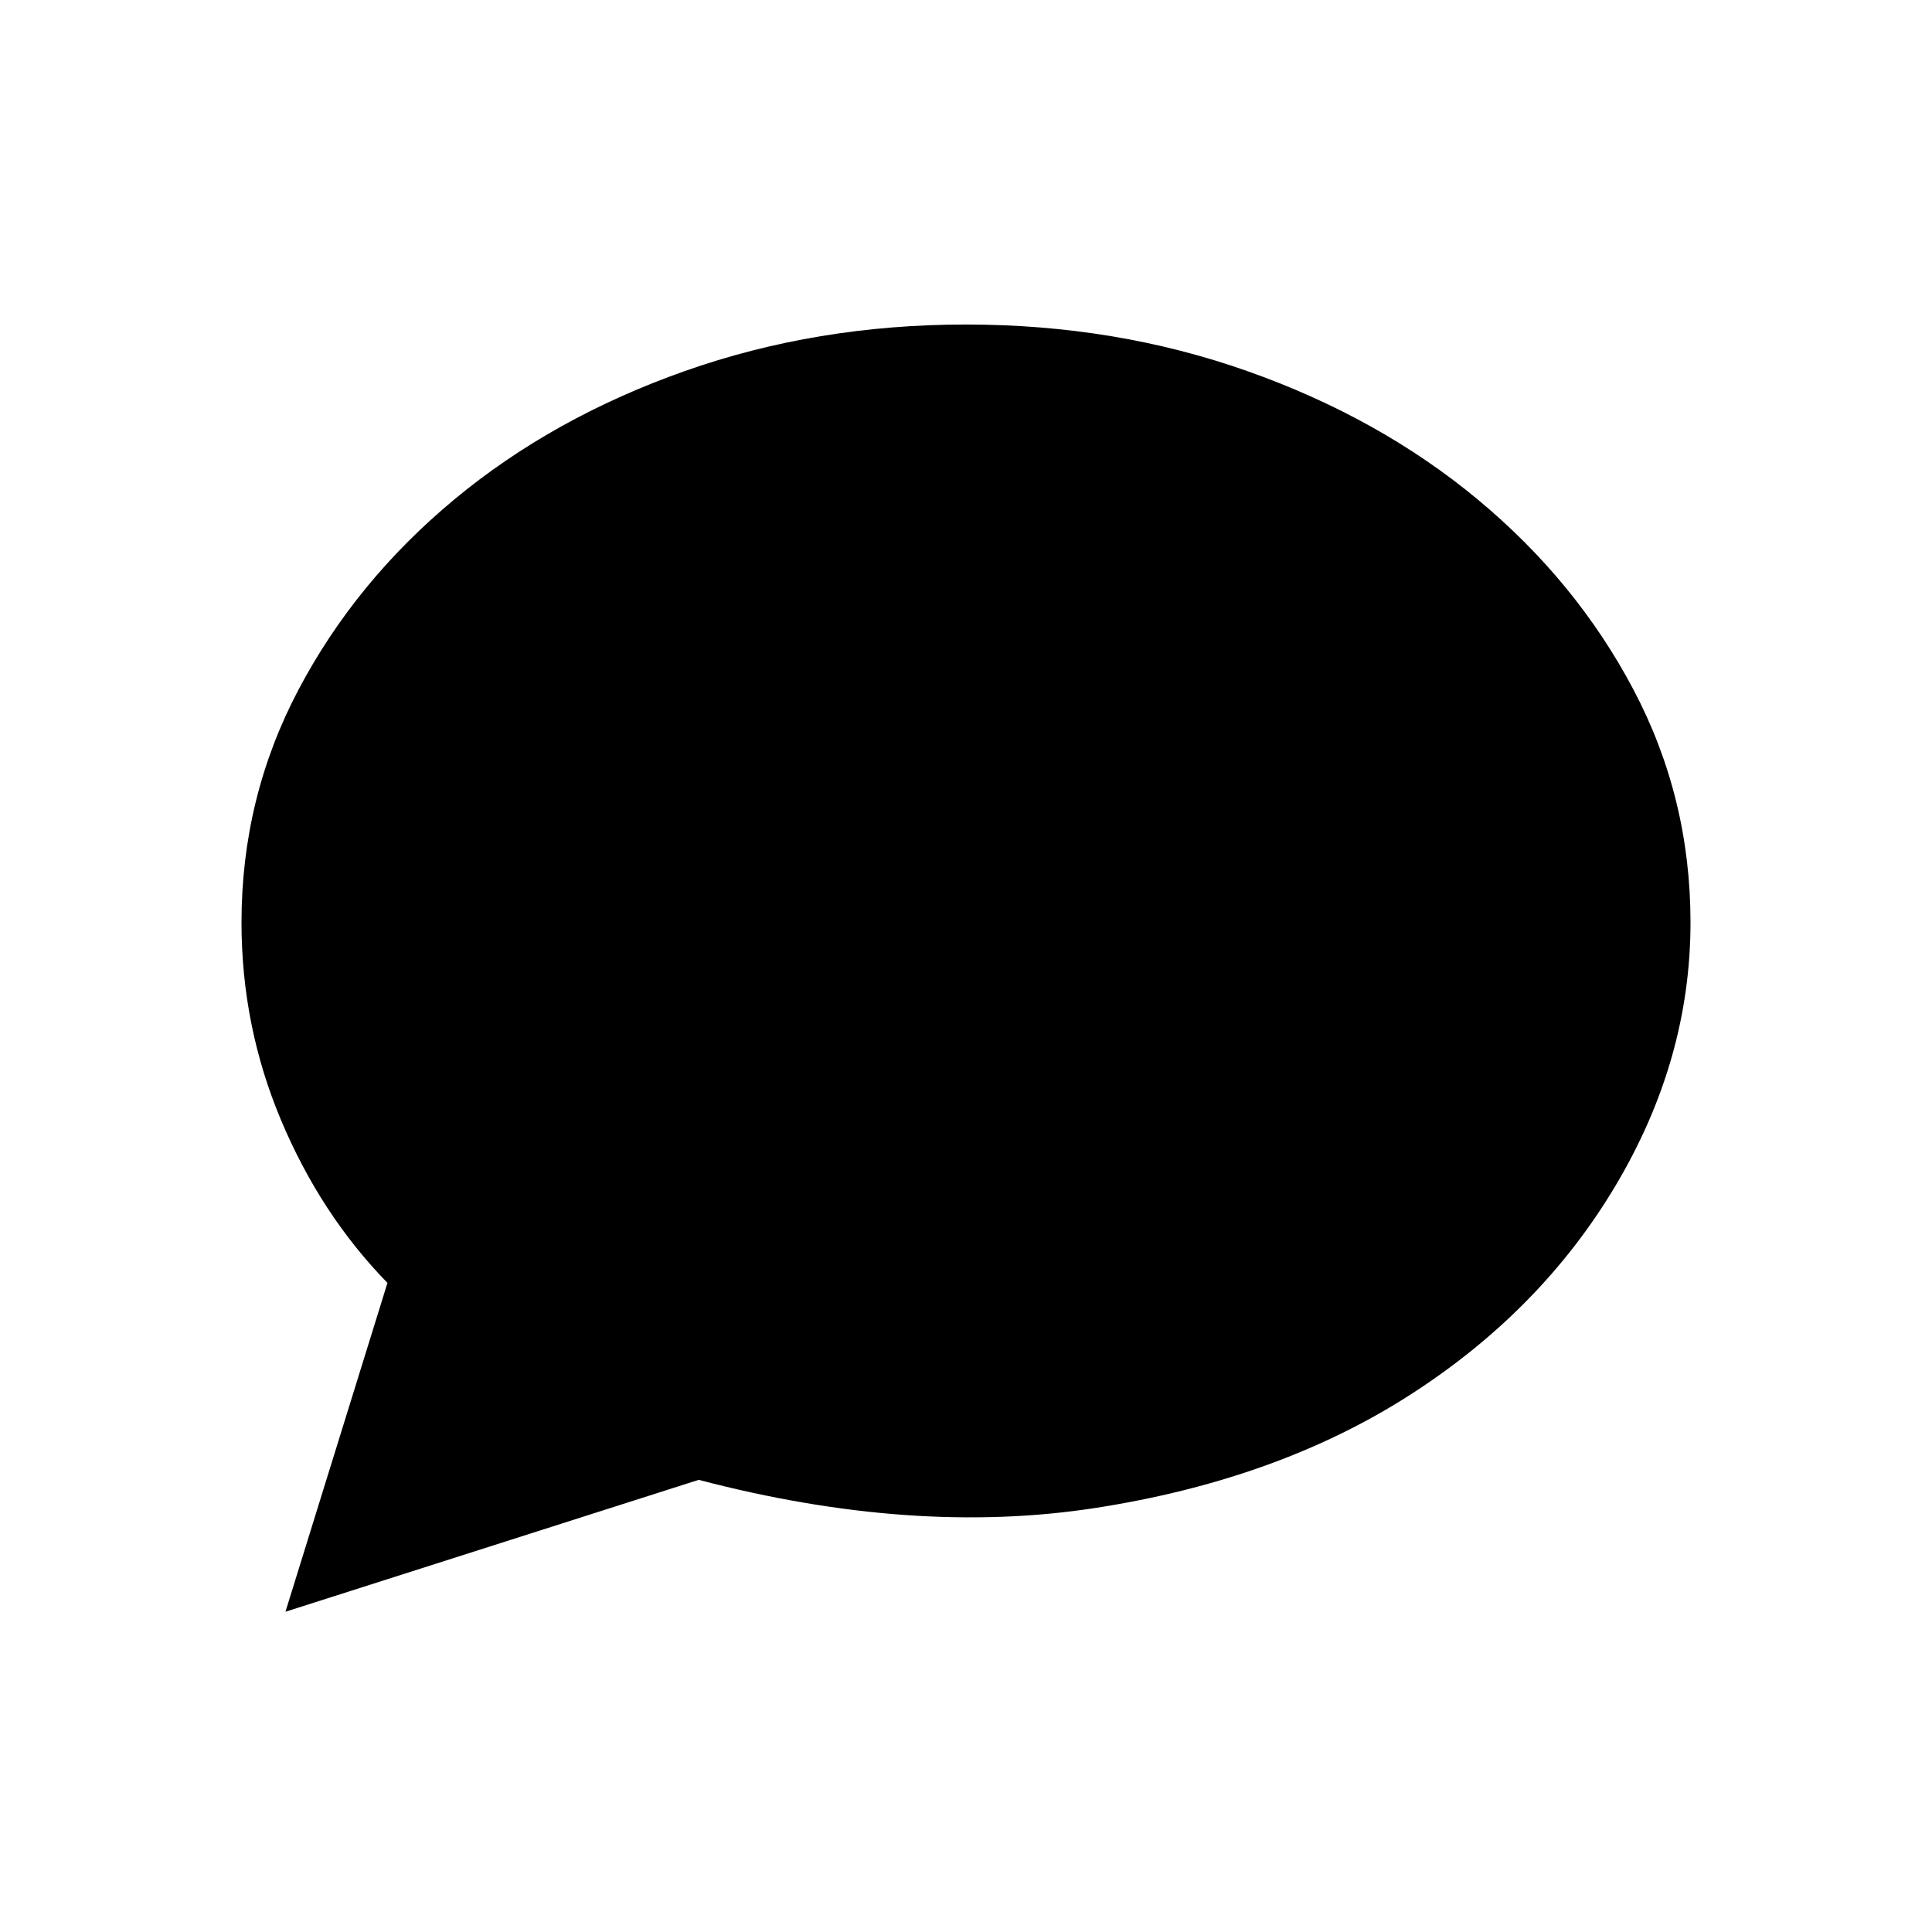
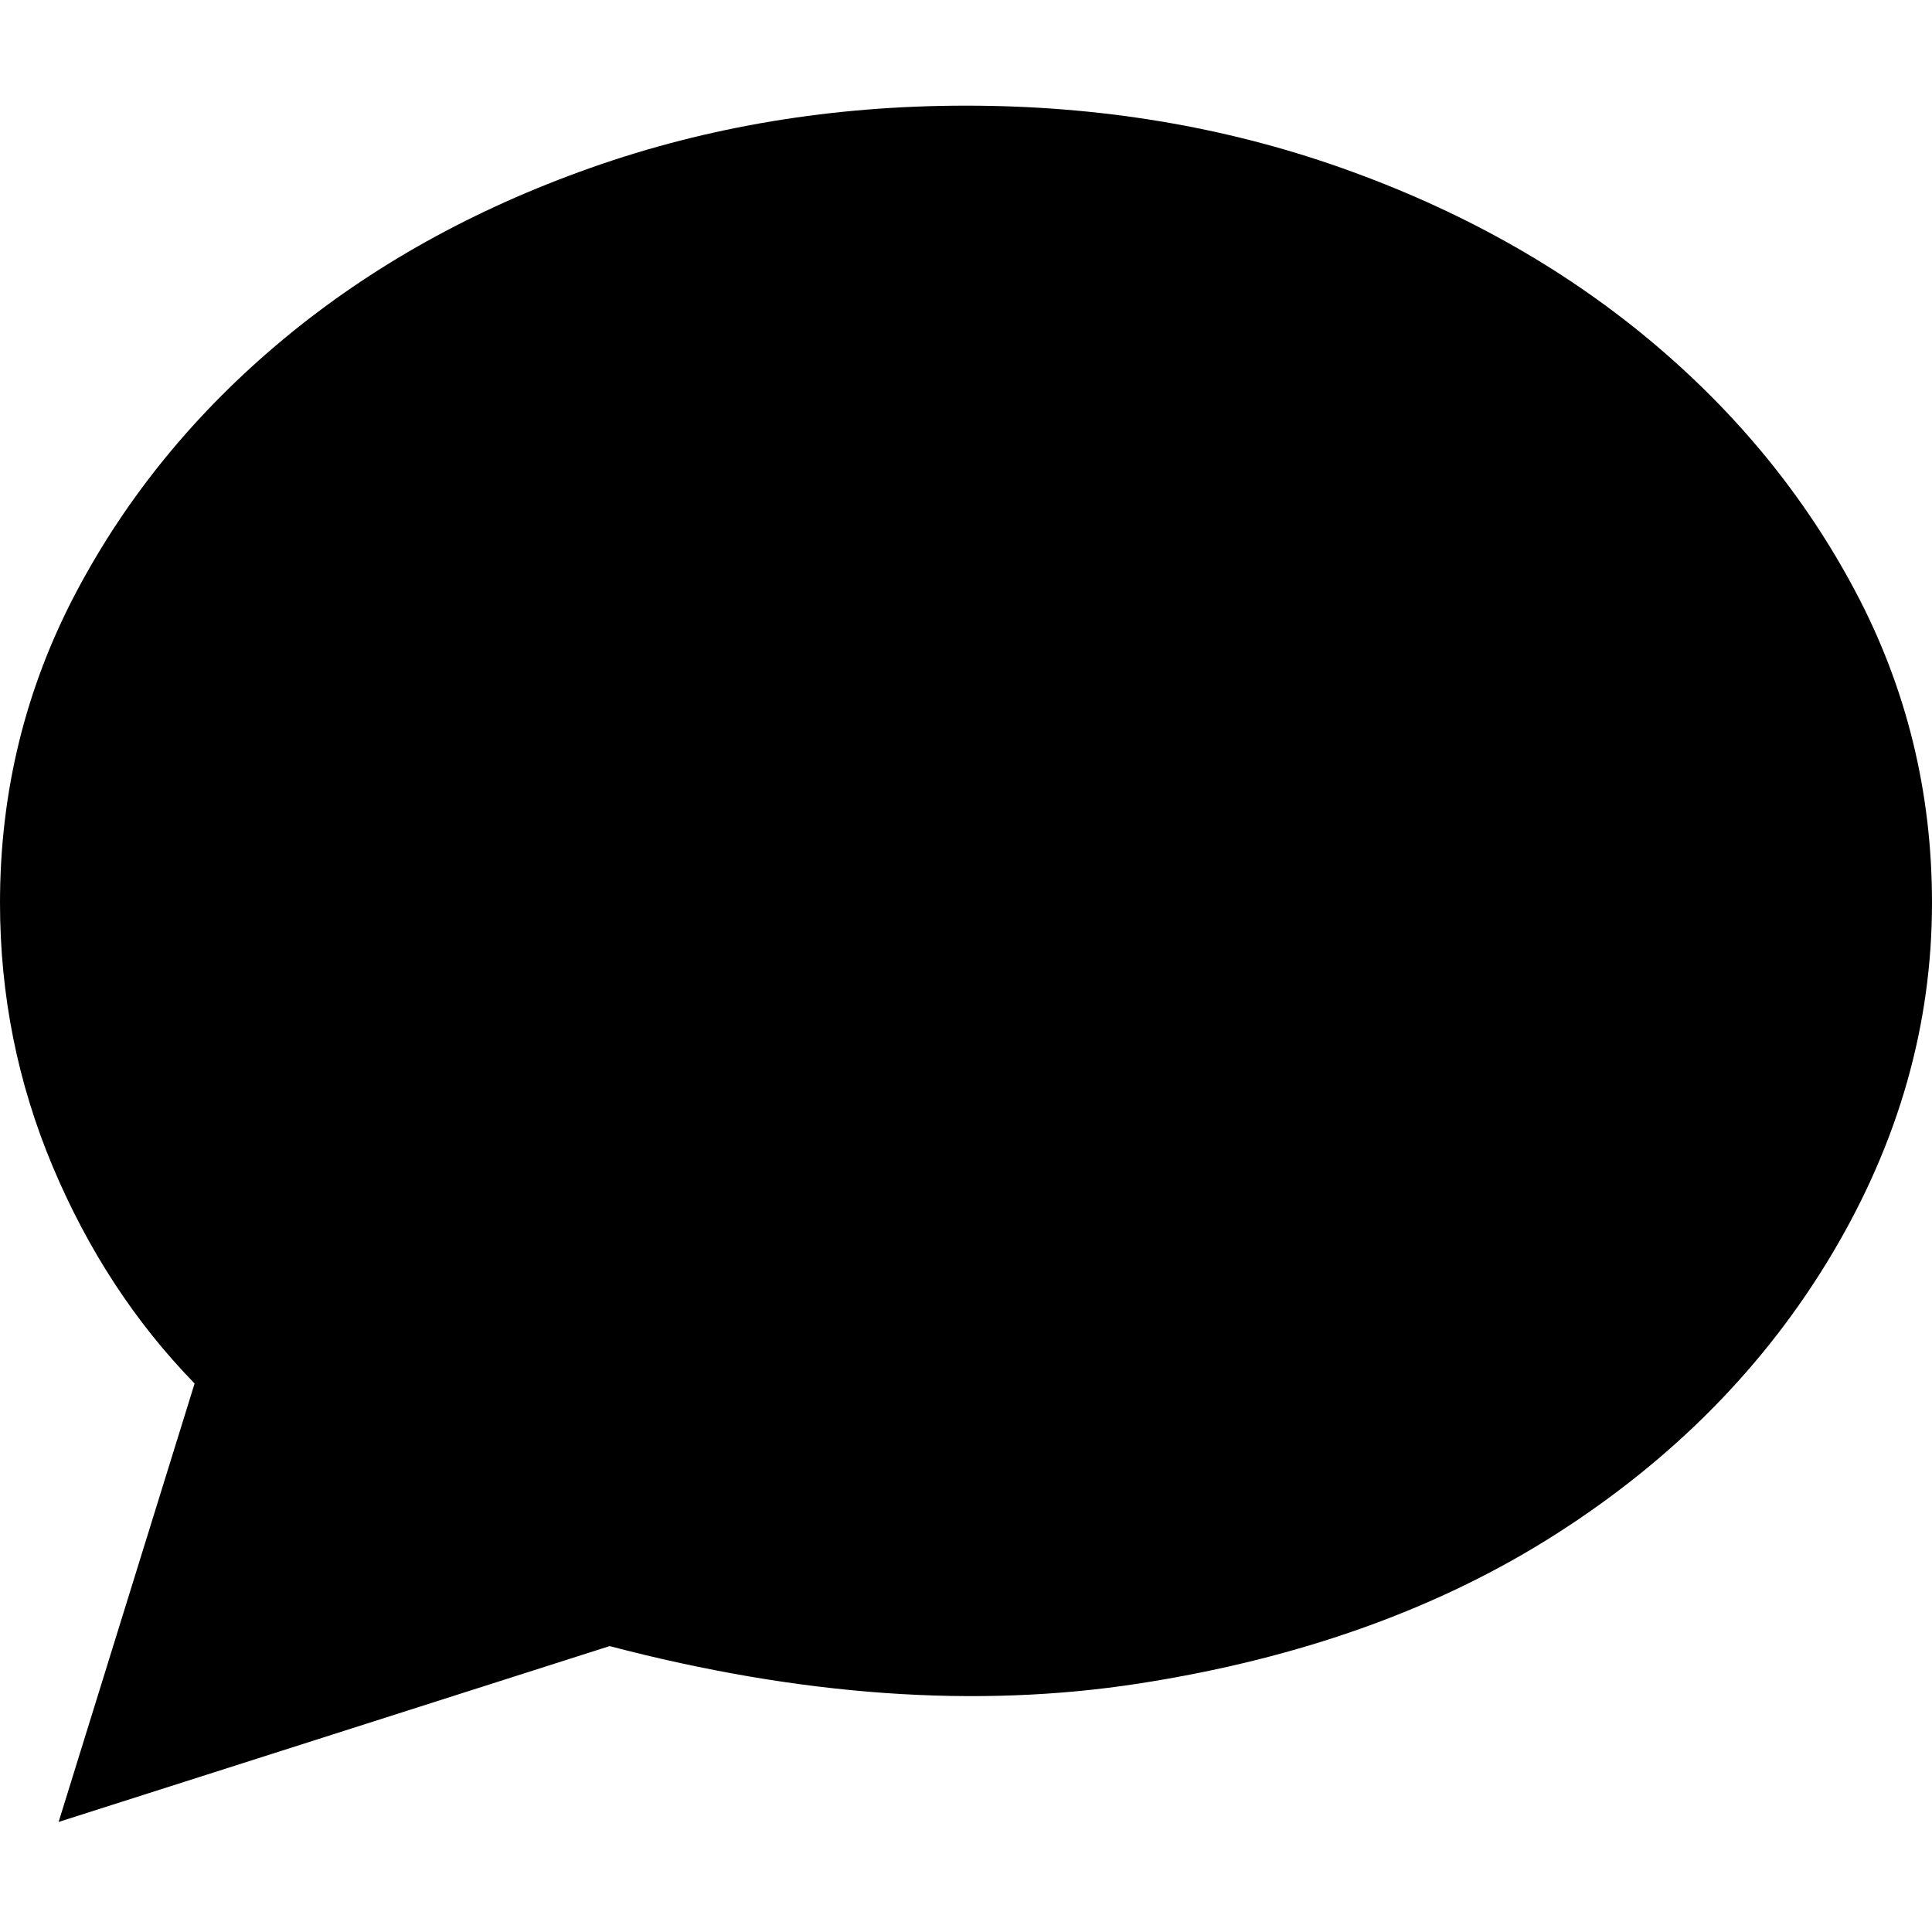
<svg xmlns="http://www.w3.org/2000/svg" width="256px" height="256px" viewBox="0 0 256 256" version="1.1">
  <defs />
  <g id="Page-1" stroke="none" stroke-width="1" fill="none" fill-rule="evenodd">
    <g id="chat-single" fill="#000000">
-       <path d="M128,43 C114.796,43 102.369,45.058 90.718,49.175 C79.068,53.291 68.893,58.961 60.194,66.184 C51.495,73.408 44.621,81.796 39.573,91.35 C34.524,100.903 32,111.194 32,122.223 C32,131.388 33.748,140.126 37.243,148.437 C40.738,156.748 45.437,163.932 51.34,169.99 L37.825,213.563 L92.583,196.087 C111.534,201.058 129.048,202.301 145.126,199.816 C161.204,197.33 175.068,192.359 186.718,184.903 C198.369,177.447 207.495,168.165 214.097,157.058 C220.699,145.951 224,134.34 224,122.223 C224,111.194 221.476,100.903 216.427,91.35 C211.379,81.796 204.505,73.408 195.806,66.184 C187.107,58.961 176.932,53.291 165.282,49.175 C153.631,45.058 141.204,43 128,43 Z" />
+       <path d="M128,14 C110.395,14 93.825,16.744 78.291,22.233 C62.757,27.722 49.191,35.282 37.592,44.913 C25.993,54.544 16.829,65.728 10.097,78.466 C3.366,91.204 0,104.925 0,119.631 C0,131.851 2.33,143.502 6.99,154.583 C11.651,165.663 17.916,175.243 25.786,183.32 L7.767,241.417 L80.777,218.117 C106.045,224.744 129.398,226.401 150.835,223.087 C172.272,219.773 190.757,213.146 206.291,203.204 C221.825,193.262 233.993,180.887 242.796,166.078 C251.599,151.269 256,135.786 256,119.631 C256,104.925 252.634,91.204 245.903,78.466 C239.171,65.728 230.007,54.544 218.408,44.913 C206.809,35.282 193.243,27.722 177.709,22.233 C162.175,16.744 145.605,14 128,14 Z" />
    </g>
  </g>
</svg>
